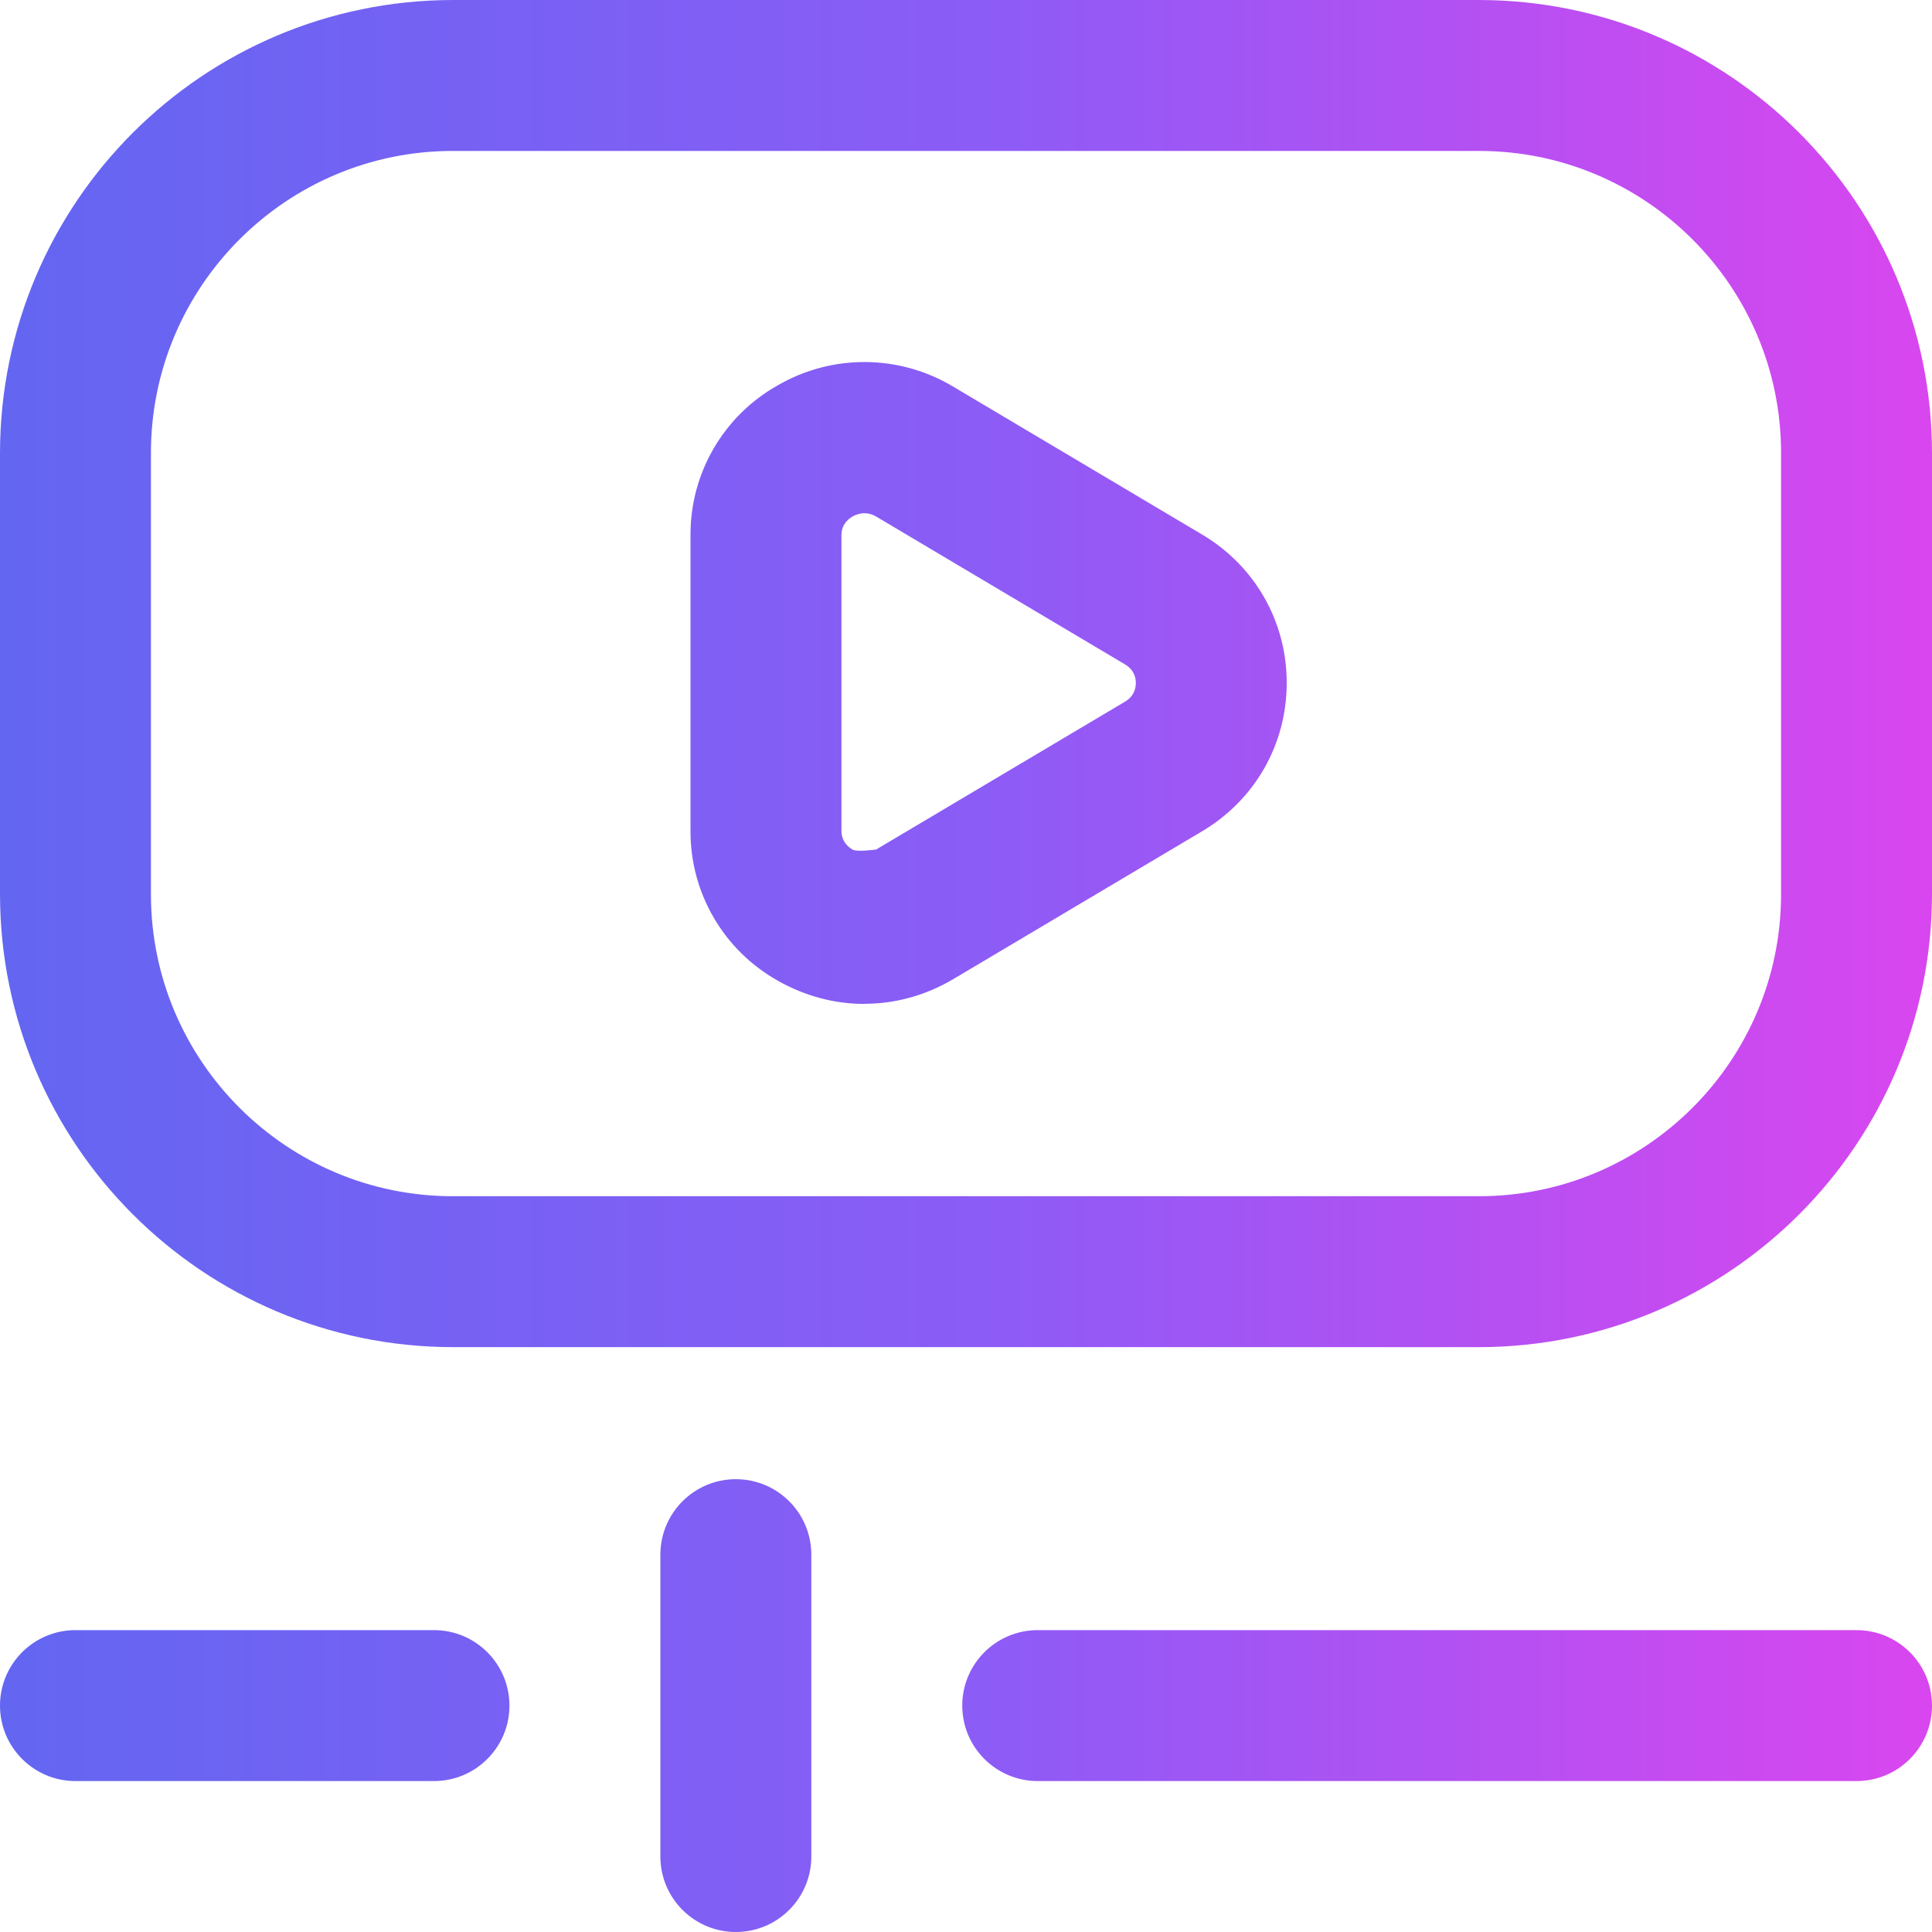
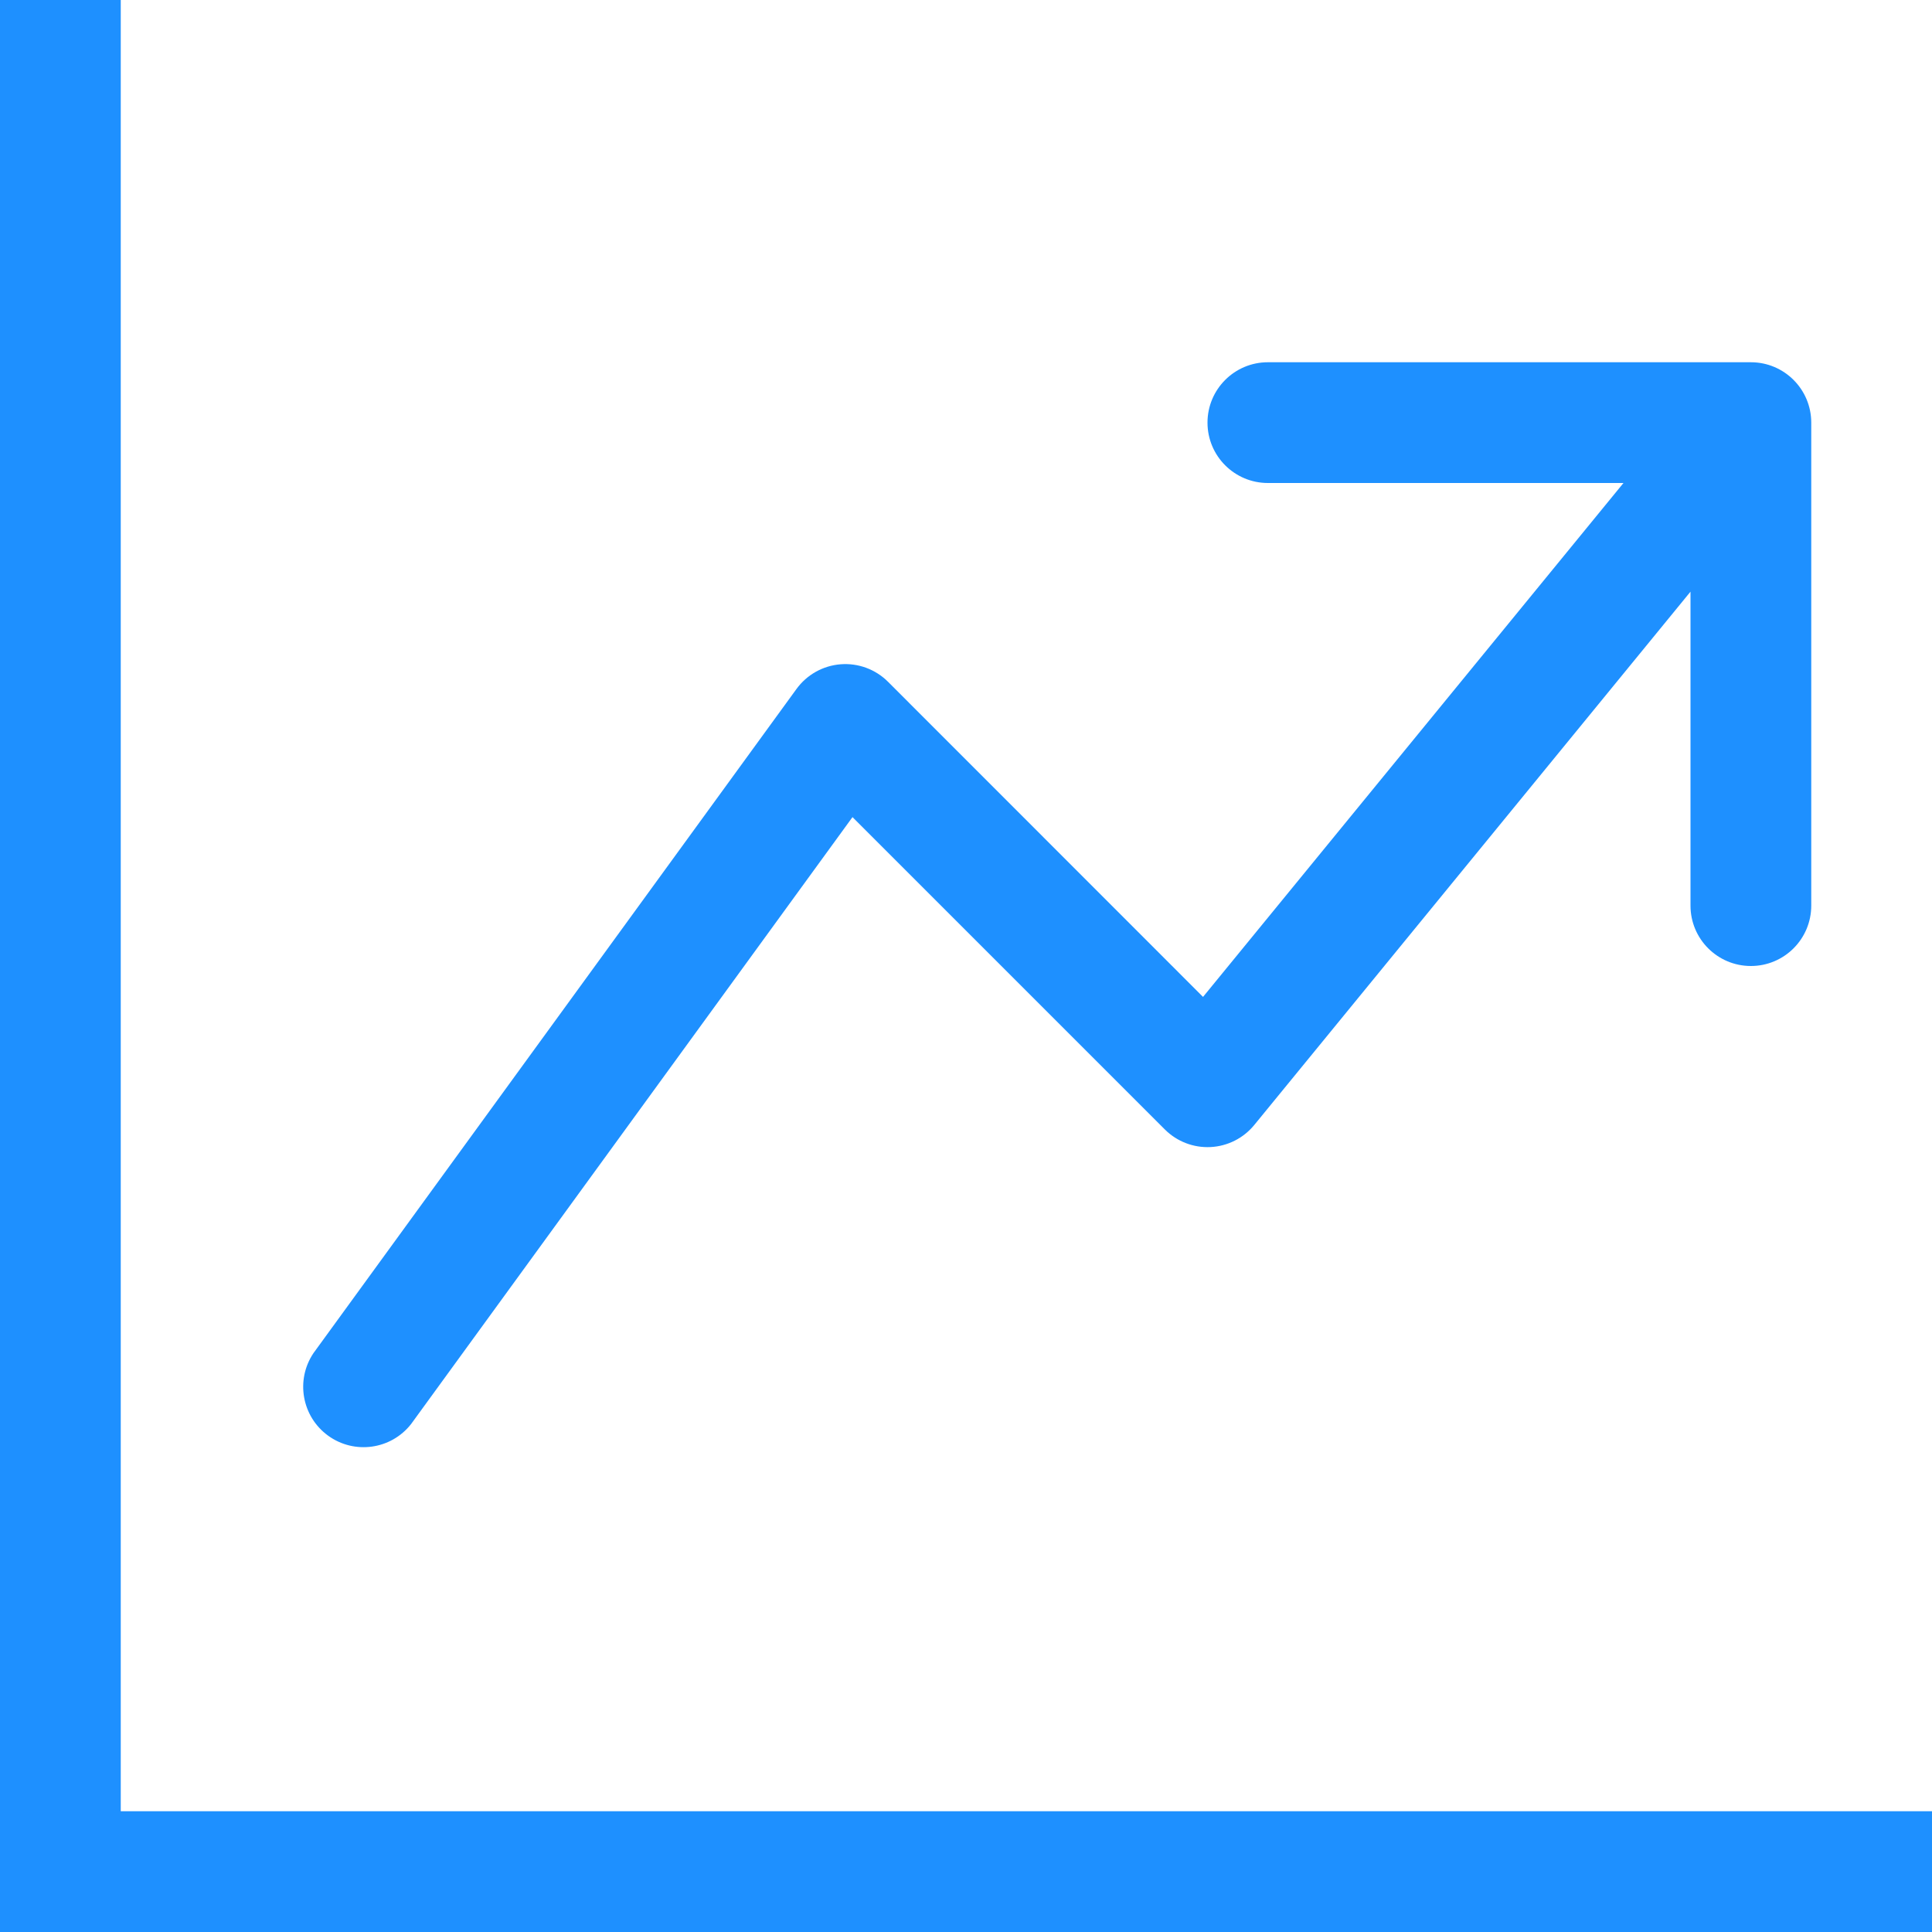
- <svg xmlns="http://www.w3.org/2000/svg" width="32" height="32" fill="none">
-   <path d="M24.5 22.313H7.499A7.51 7.51 0 0 1 0 14.814V7.5A7.51 7.51 0 0 1 7.5 0h17A7.51 7.51 0 0 1 32 7.5v7.313a7.51 7.51 0 0 1-7.5 7.5zM7.5 2.5c-2.757 0-5 2.243-5 5v7.314c0 2.756 2.242 4.999 4.999 4.999H24.5c2.757 0 5-2.243 5-5V7.5c0-2.757-2.243-5-5-5h-17zm6.817 14.128c-.491 0-.981-.128-1.431-.383a2.83 2.83 0 0 1-1.449-2.485V8.866a2.83 2.83 0 0 1 1.449-2.486 2.86 2.86 0 0 1 2.907.027l4.117 2.446c.878.522 1.402 1.441 1.402 2.458s-.524 1.936-1.402 2.458l-4.117 2.446c-.46.274-.968.411-1.476.411zm.199-2.56l4.117-2.446c.148-.088.18-.217.18-.309s-.031-.221-.18-.309l-4.117-2.446c-.17-.101-.319-.046-.393-.004-.085.048-.186.141-.186.313v4.893c0 .171.101.264.186.313.074.042.393-.003.393-.003zM13.438 30.75v-5a1.25 1.25 0 1 0-2.5 0v5a1.25 1.25 0 1 0 2.5 0zM32 28.25A1.25 1.25 0 0 0 30.75 27H17.188a1.25 1.25 0 1 0 0 2.5H30.75A1.25 1.25 0 0 0 32 28.25zm-23.562 0A1.25 1.25 0 0 0 7.188 27H1.25A1.25 1.25 0 0 0 0 28.25a1.25 1.25 0 0 0 1.25 1.25h5.938a1.25 1.25 0 0 0 1.25-1.25z" fill="url(#A)" />
-   <defs>
-     <linearGradient id="A" x1="0" y1="16.077" x2="32" y2="16.077" gradientUnits="userSpaceOnUse">
-       <stop stop-color="#6366f1" />
-       <stop offset=".5" stop-color="#8b5cf6" />
-       <stop offset="1" stop-color="#d946ef" />
-     </linearGradient>
-   </defs>
+ <svg xmlns="http://www.w3.org/2000/svg" width="16" height="16" fill="DodgerBlue" class="bi bi-graph-up-arrow" viewBox="0 0 16 16">
+   <path fill-rule="evenodd" d="M0 0h1v15h15v1H0zm10 3.5a.5.5 0 0 1 .5-.5h4a.5.5 0 0 1 .5.5v4a.5.5 0 0 1-1 0V4.9l-3.613 4.417a.5.5 0 0 1-.74.037L7.06 6.767l-3.656 5.027a.5.5 0 0 1-.808-.588l4-5.5a.5.5 0 0 1 .758-.06l2.609 2.61L13.445 4H10.5a.5.5 0 0 1-.5-.5" />
</svg>
